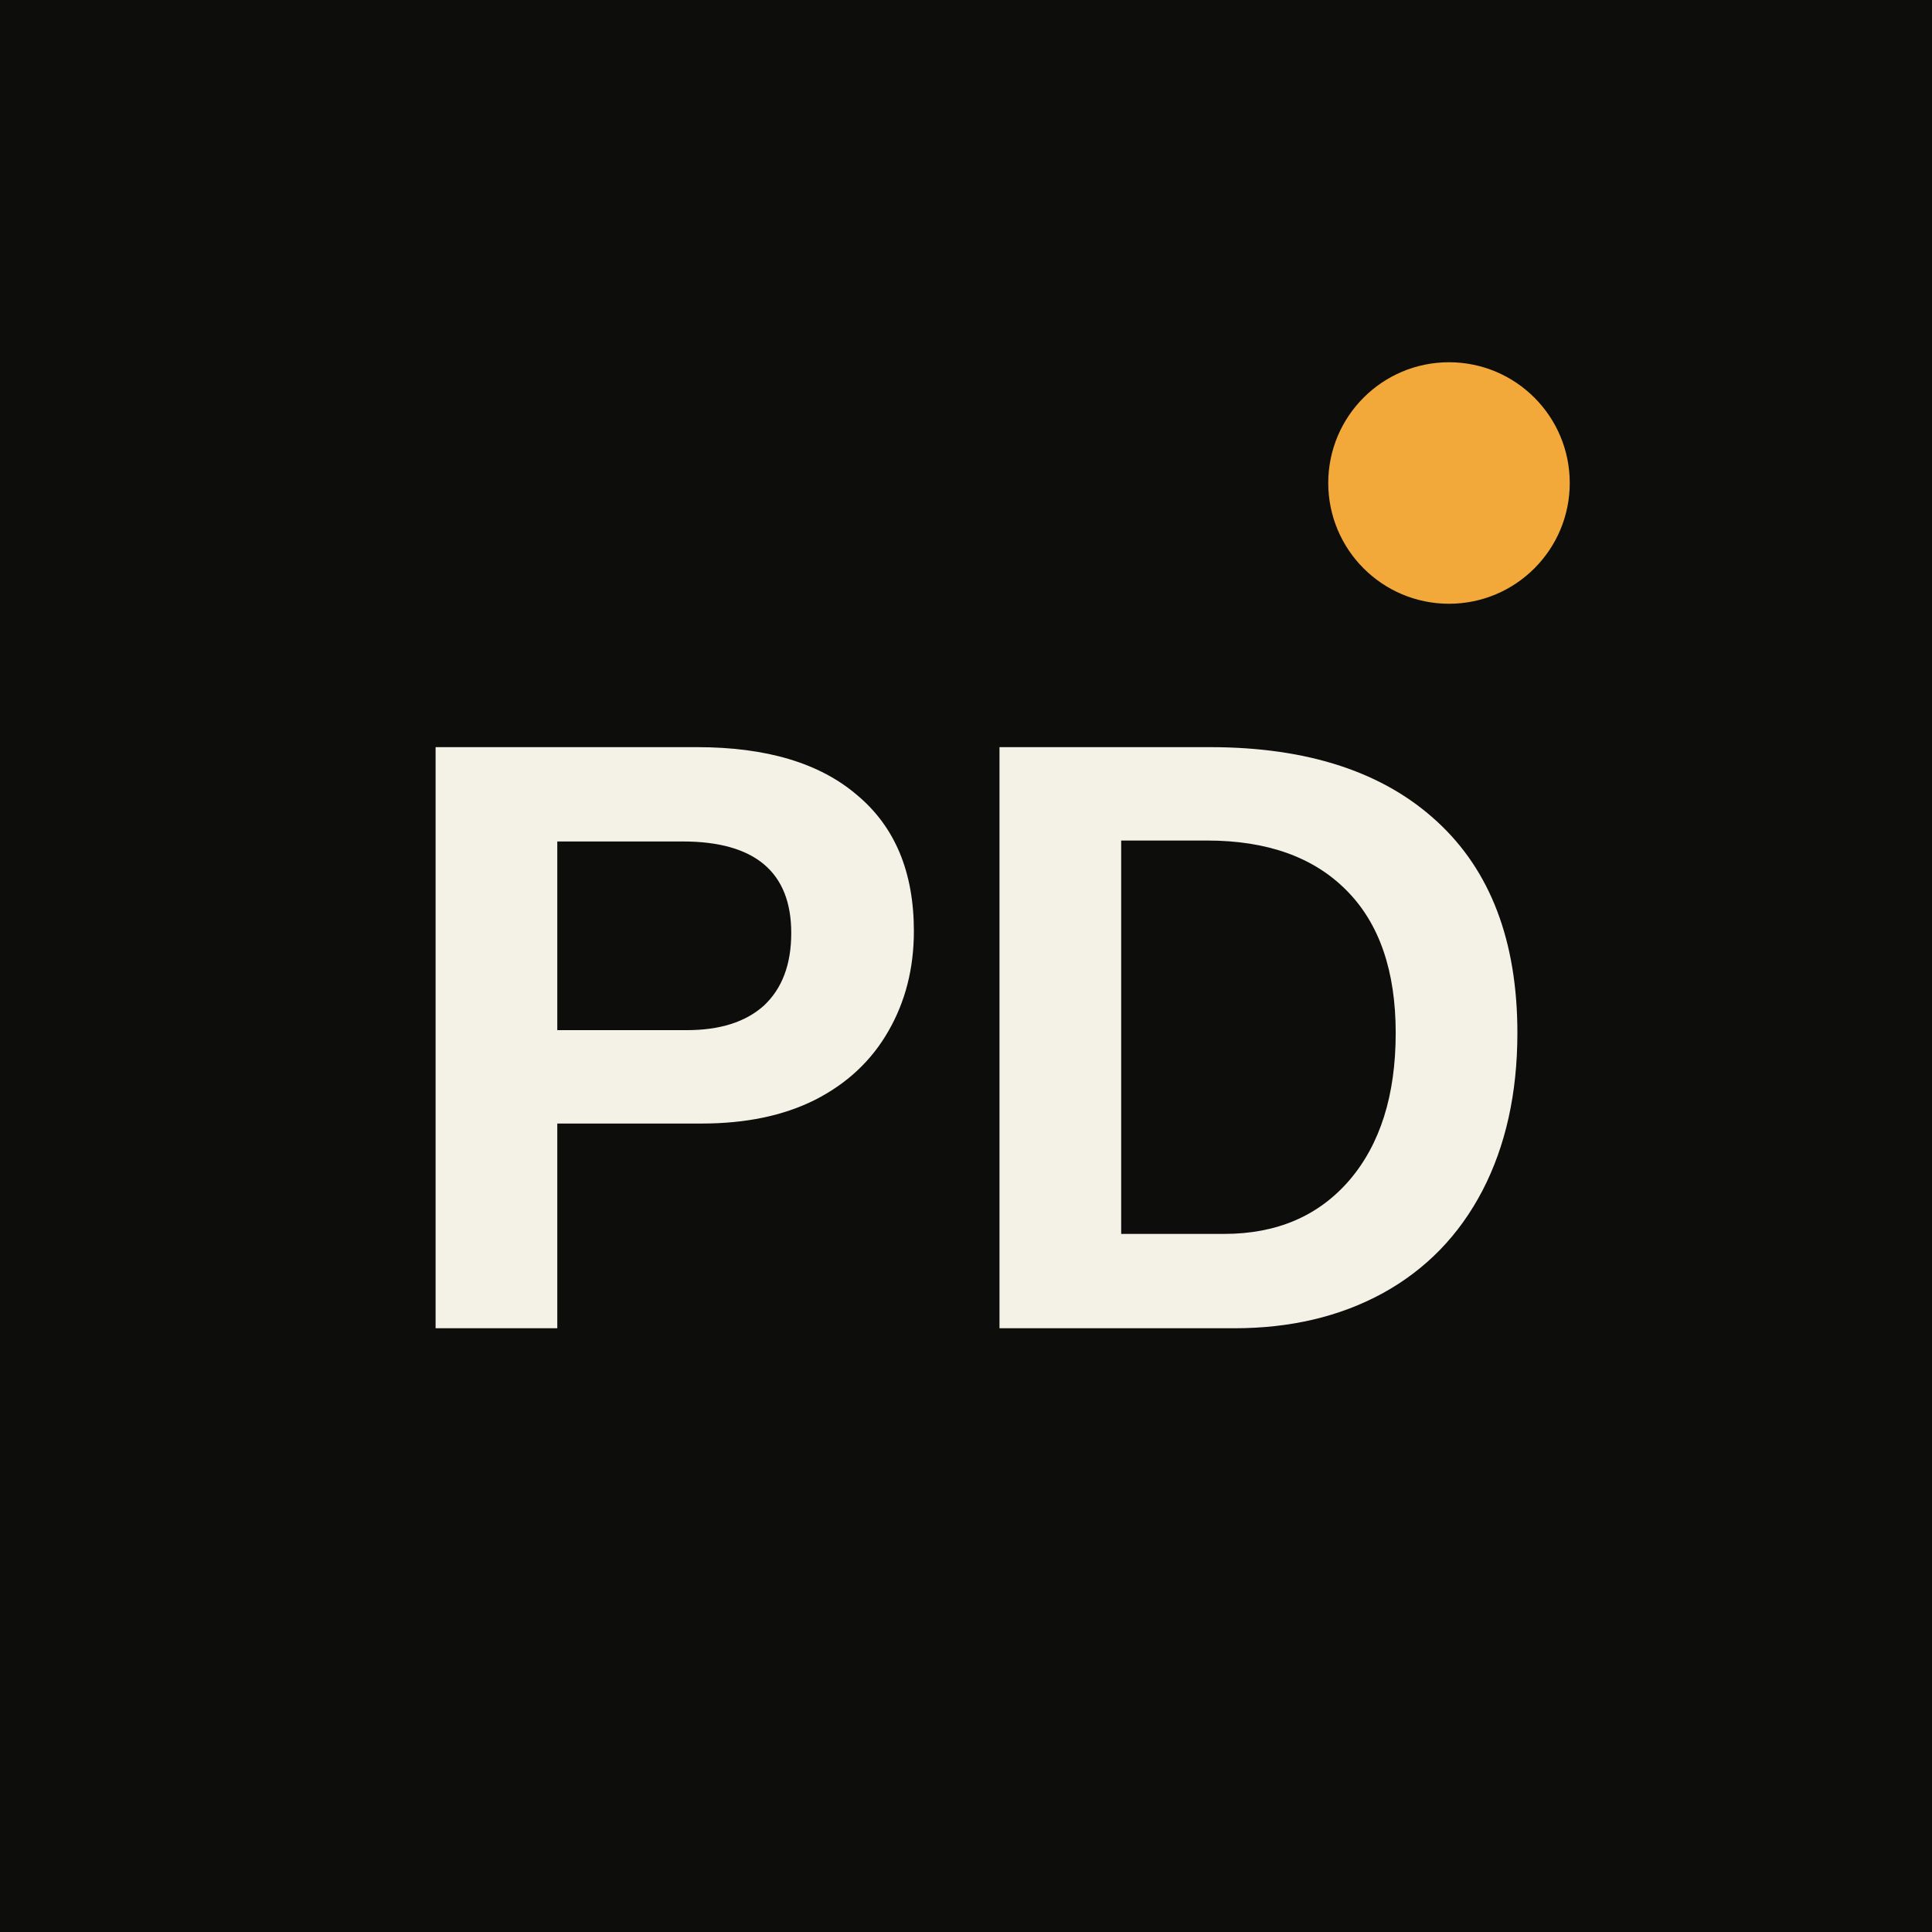
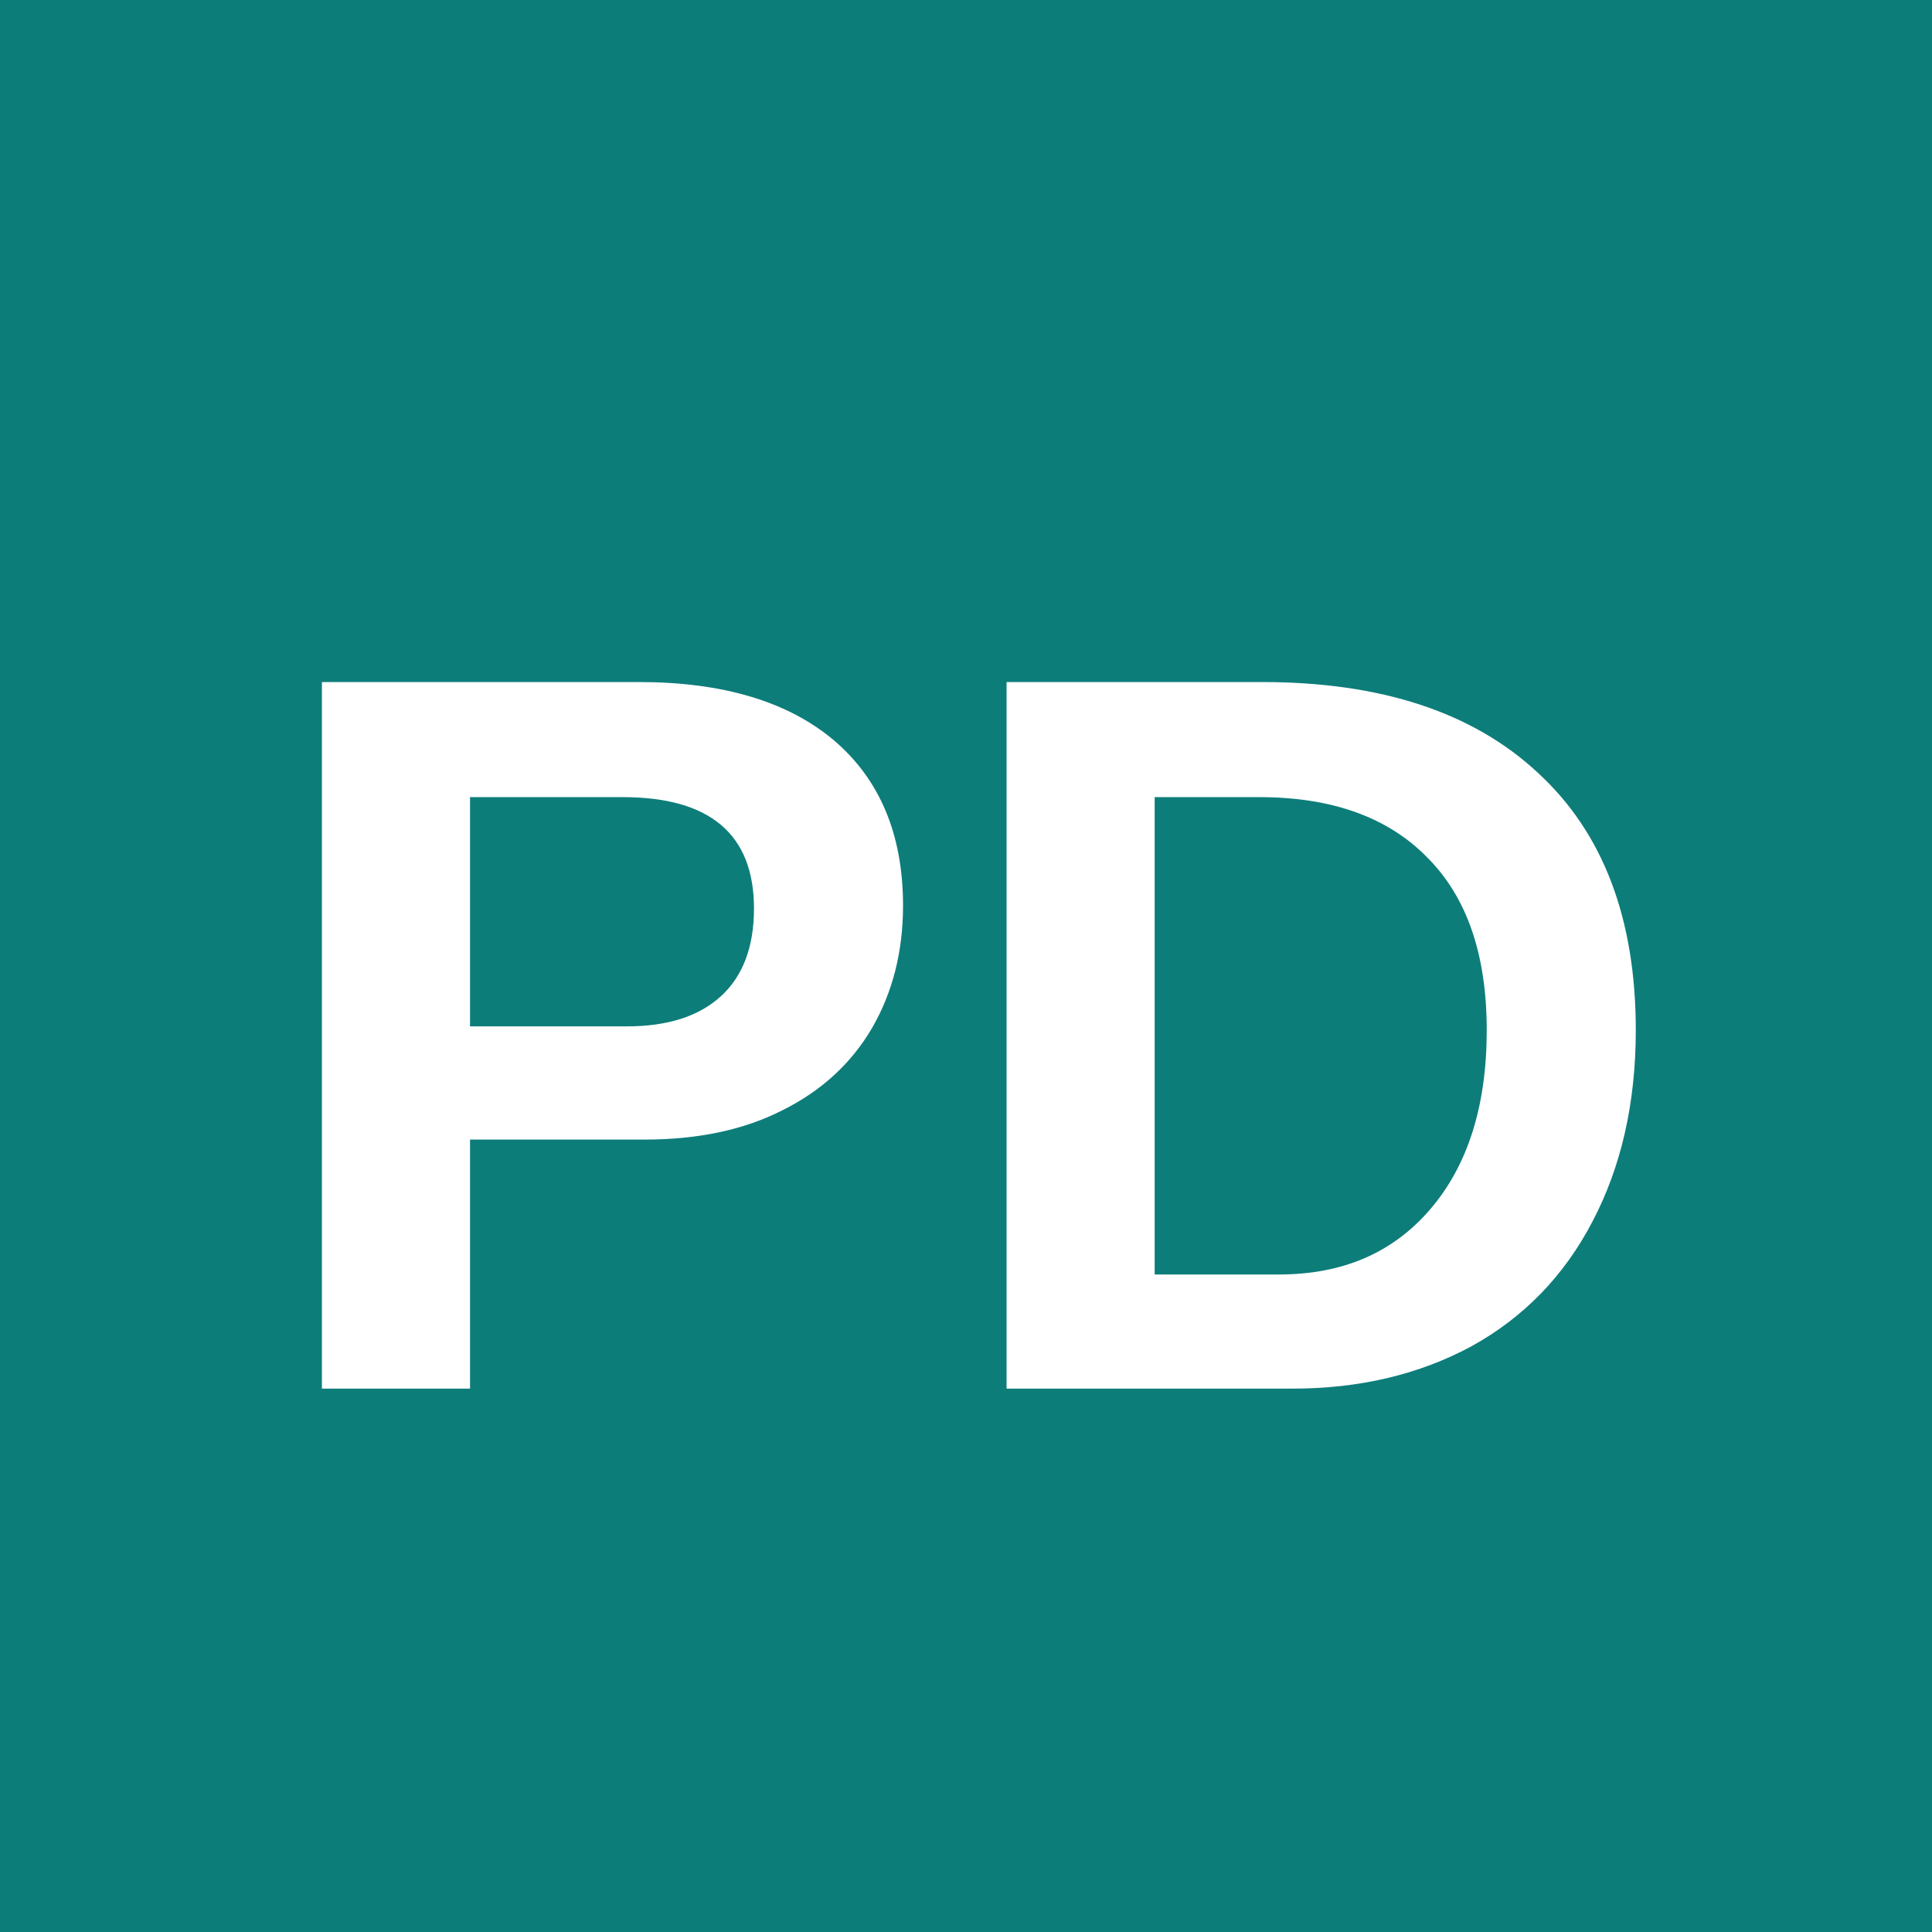
<svg xmlns="http://www.w3.org/2000/svg" width="32" height="32" viewBox="0 0 32 32">
-   <rect width="32" height="32" fill="#0d0d0b" rx="0" />
-   <text x="16" y="22" font-family="Arial, sans-serif" font-size="14" font-weight="bold" text-anchor="middle" fill="#f4f1e6">PD</text>
-   <circle cx="24" cy="8" r="2" fill="#f2a93a" />
+   <rect width="32" height="32" fill="#0d7d7a" />
+   <text x="16" y="23" font-family="Arial Narrow, Arial, sans-serif" font-size="17" font-weight="bold" text-anchor="middle" fill="#ffffff">PD</text>
</svg>
